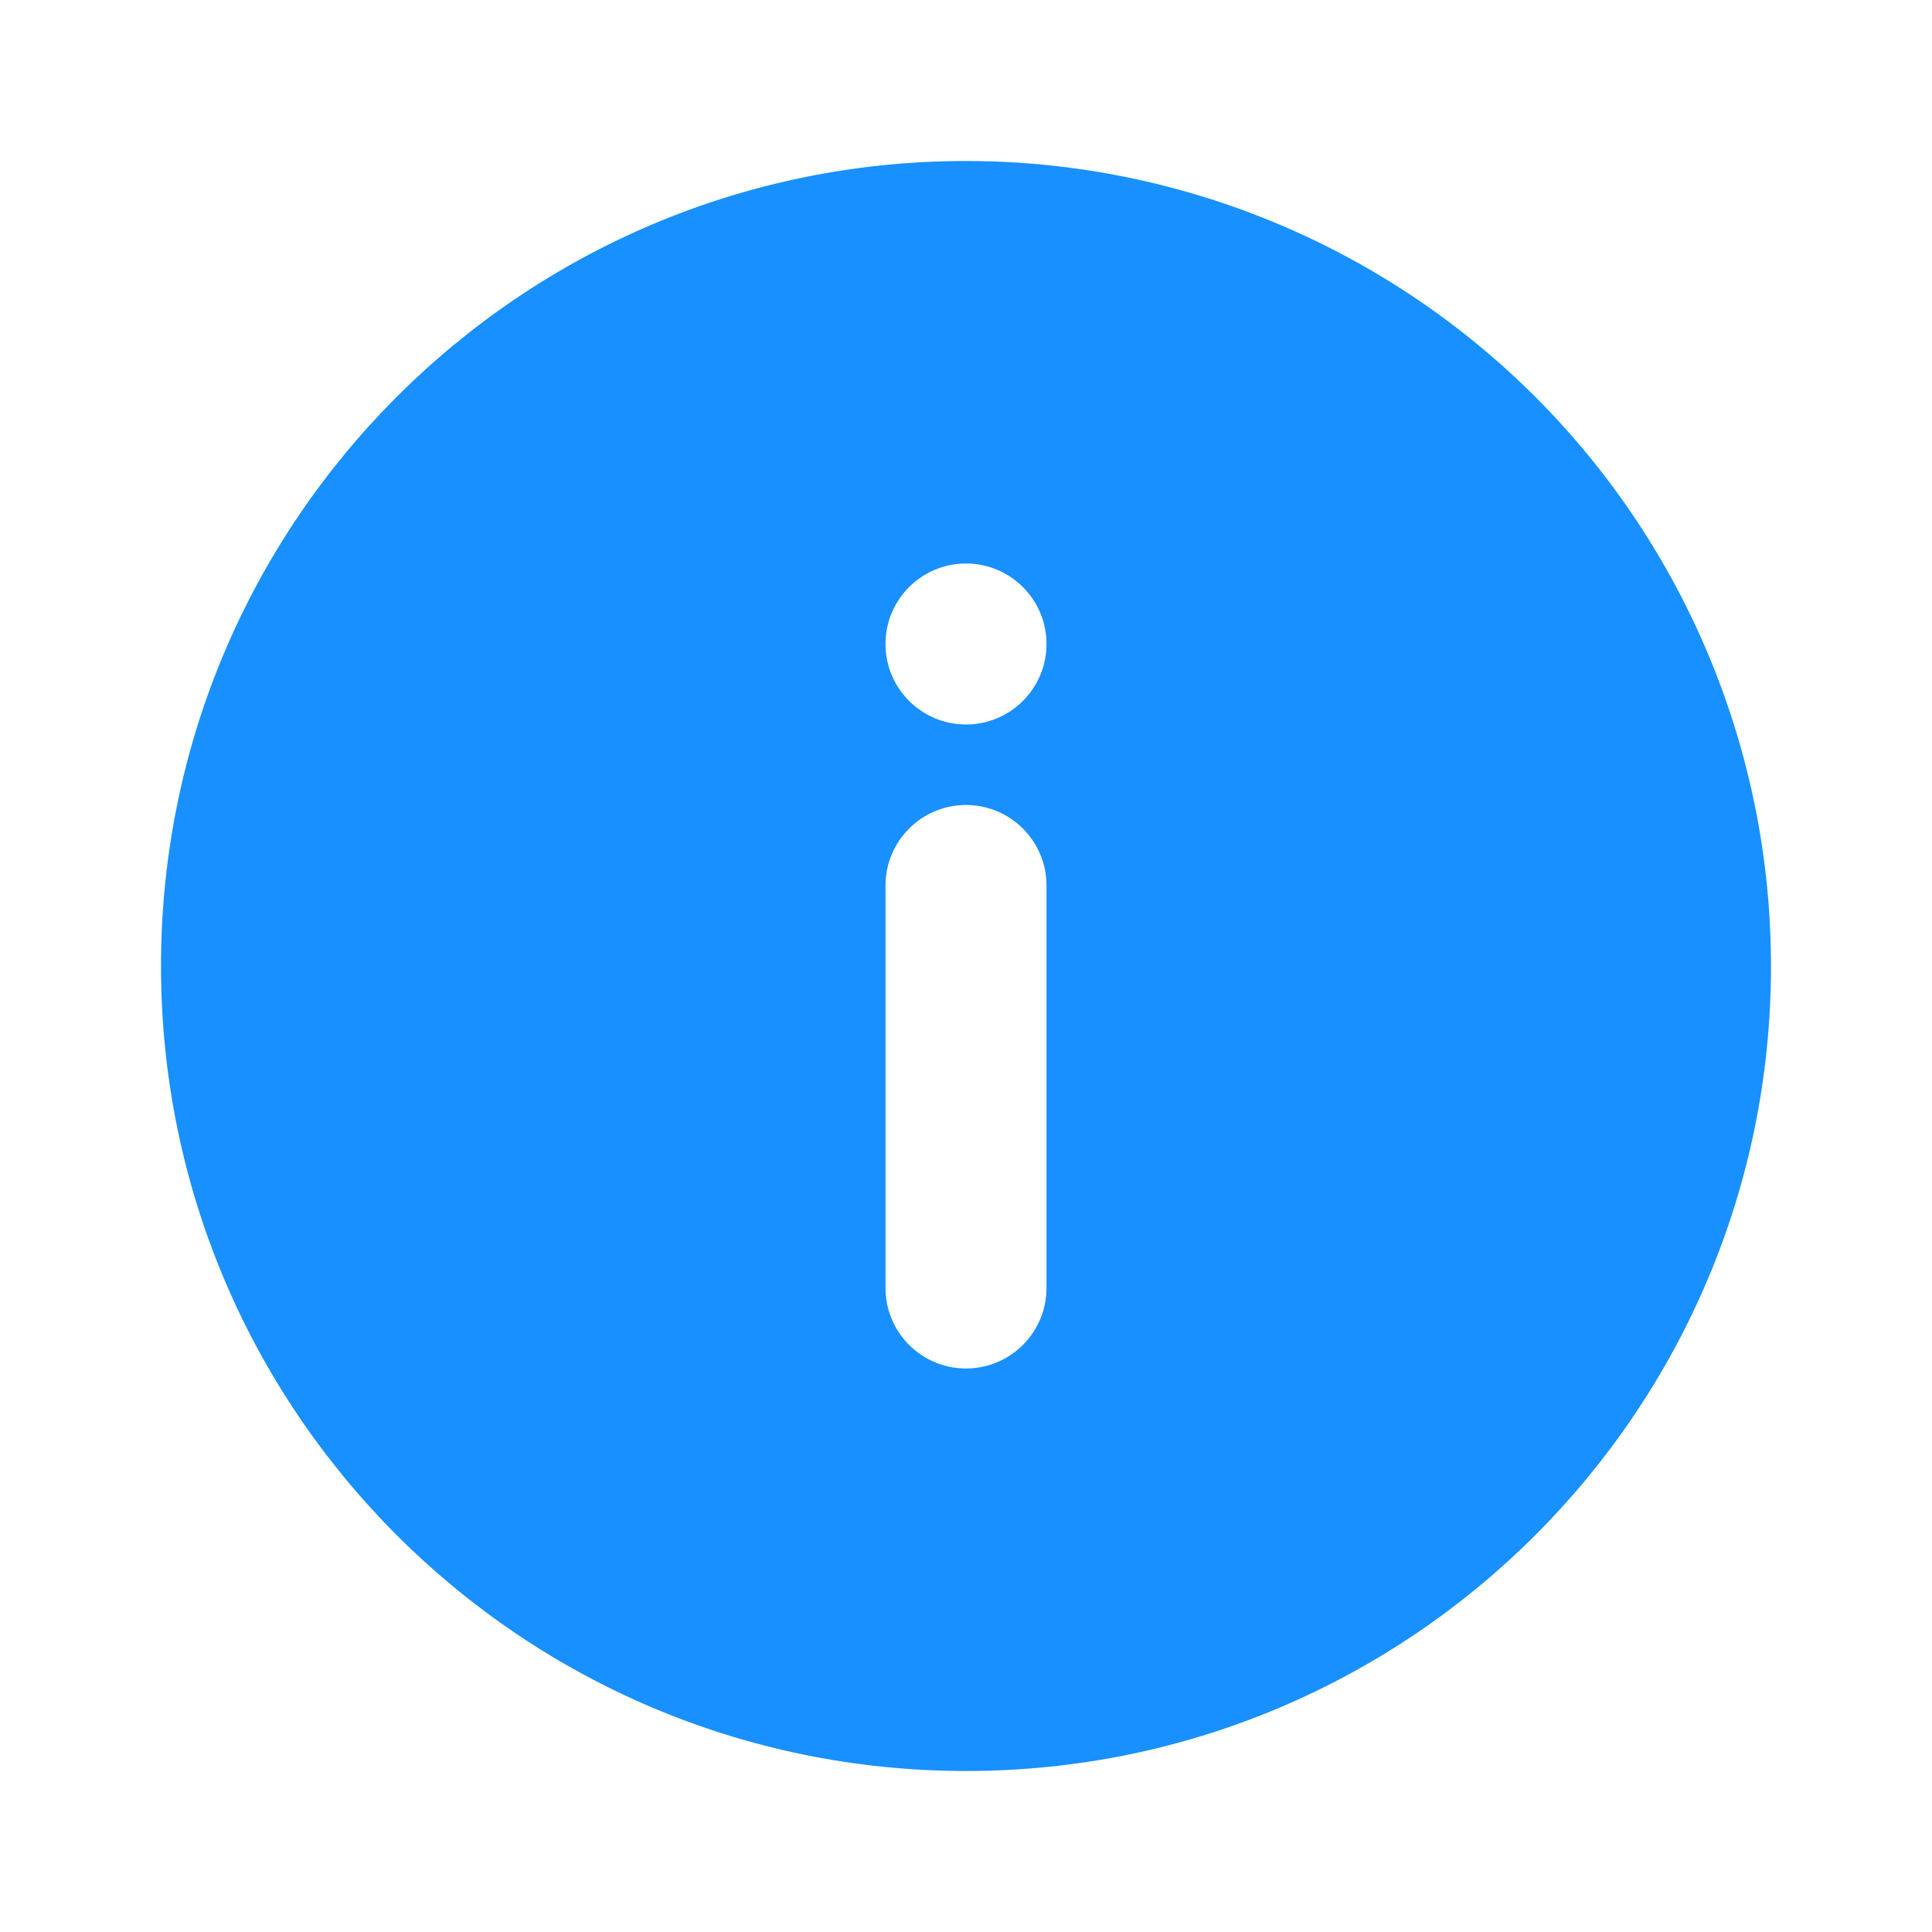
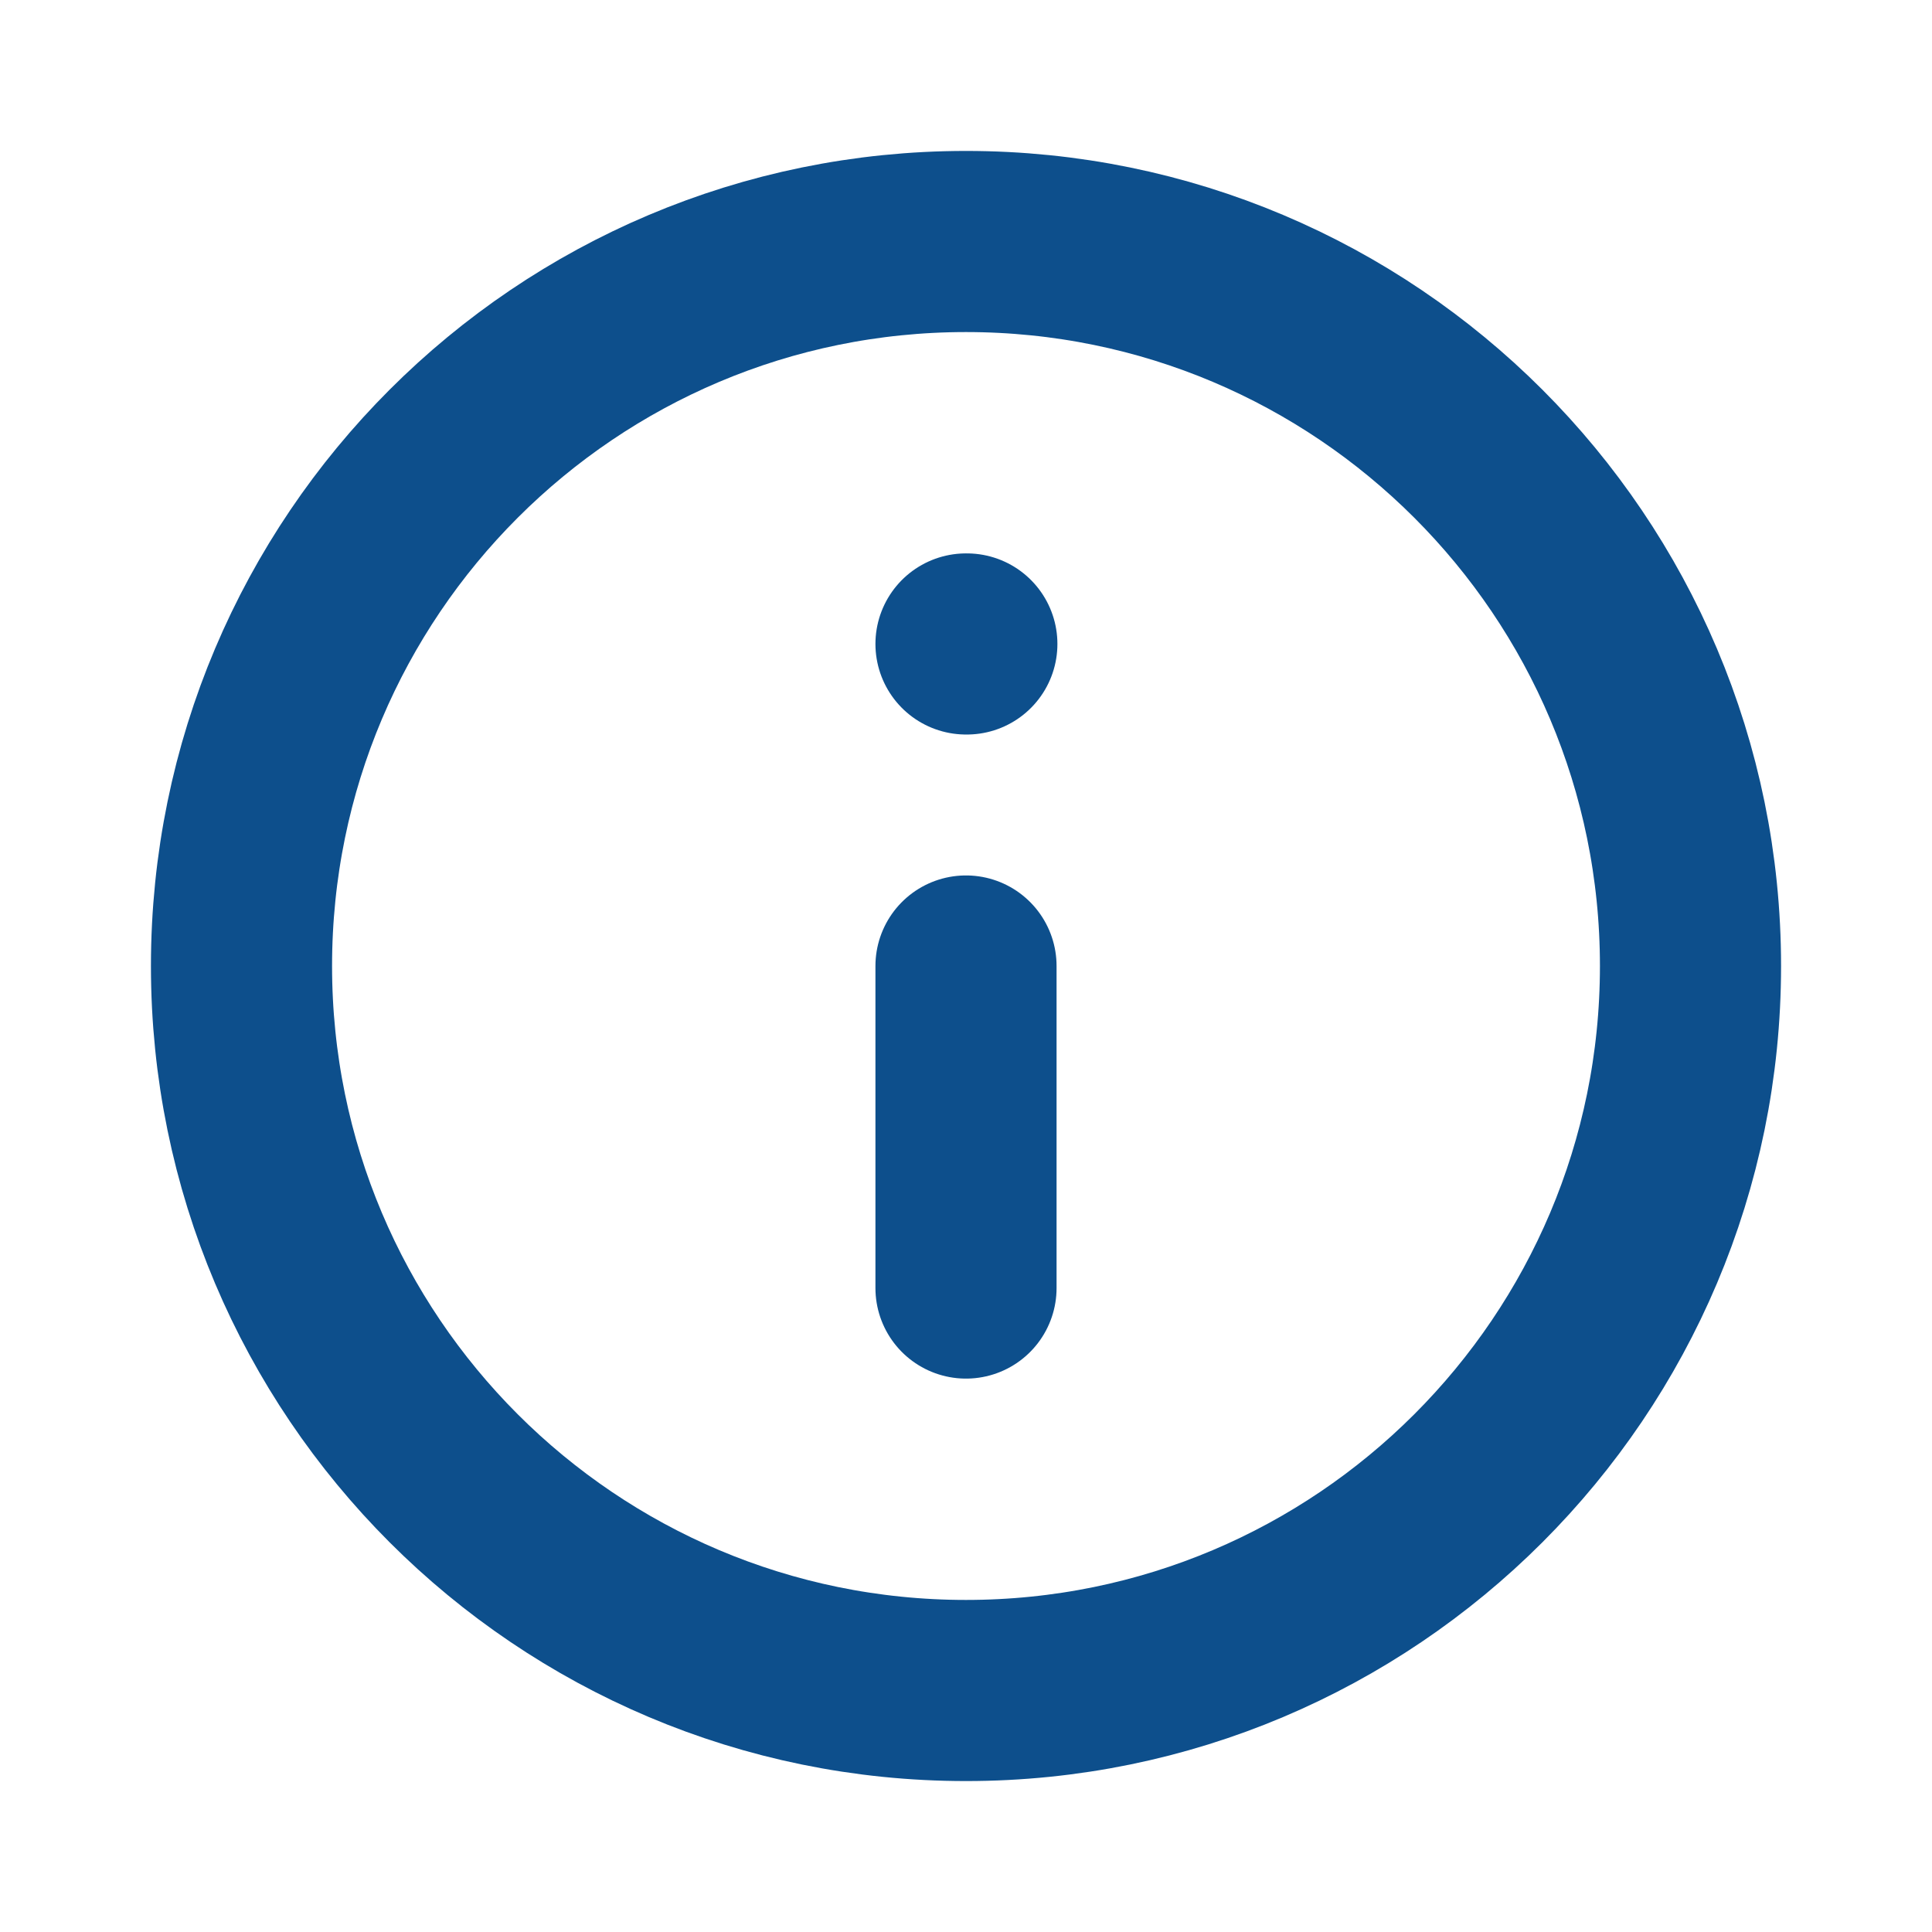
- <svg xmlns="http://www.w3.org/2000/svg" width="24" height="24" viewBox="0 0 24 24" fill="none">
-   <path fill-rule="evenodd" clip-rule="evenodd" d="M12 2C6.477 2 2 6.477 2 12C2 17.523 6.477 22 12 22C17.523 22 22 17.523 22 12C22 9.348 20.946 6.804 19.071 4.929C17.196 3.054 14.652 2 12 2ZM13 16C13 16.552 12.552 17 12 17C11.448 17 11 16.552 11 16V11C11 10.448 11.448 10 12 10C12.552 10 13 10.448 13 11V16ZM11 8C11 8.552 11.448 9 12 9C12.552 9 13 8.552 13 8C13 7.448 12.552 7 12 7C11.448 7 11 7.448 11 8Z" fill="#1890FF" />
+ <svg xmlns="http://www.w3.org/2000/svg" width="16" height="16" viewBox="0 0 16 16" fill="none">
+   <path d="M8 14C11.314 14 14 11.314 14 8C14 4.686 11.314 2 8 2C4.686 2 2 4.686 2 8C2 11.314 4.686 14 8 14Z" stroke="#0d4f8c" stroke-width="1.5" stroke-linecap="round" stroke-linejoin="round" />
+   <path d="M8 10.667V8" stroke="#0d4f8c" stroke-width="1.5" stroke-linecap="round" stroke-linejoin="round" />
+   <path d="M8 5.333H8.007" stroke="#0d4f8c" stroke-width="1.5" stroke-linecap="round" stroke-linejoin="round" />
</svg>
